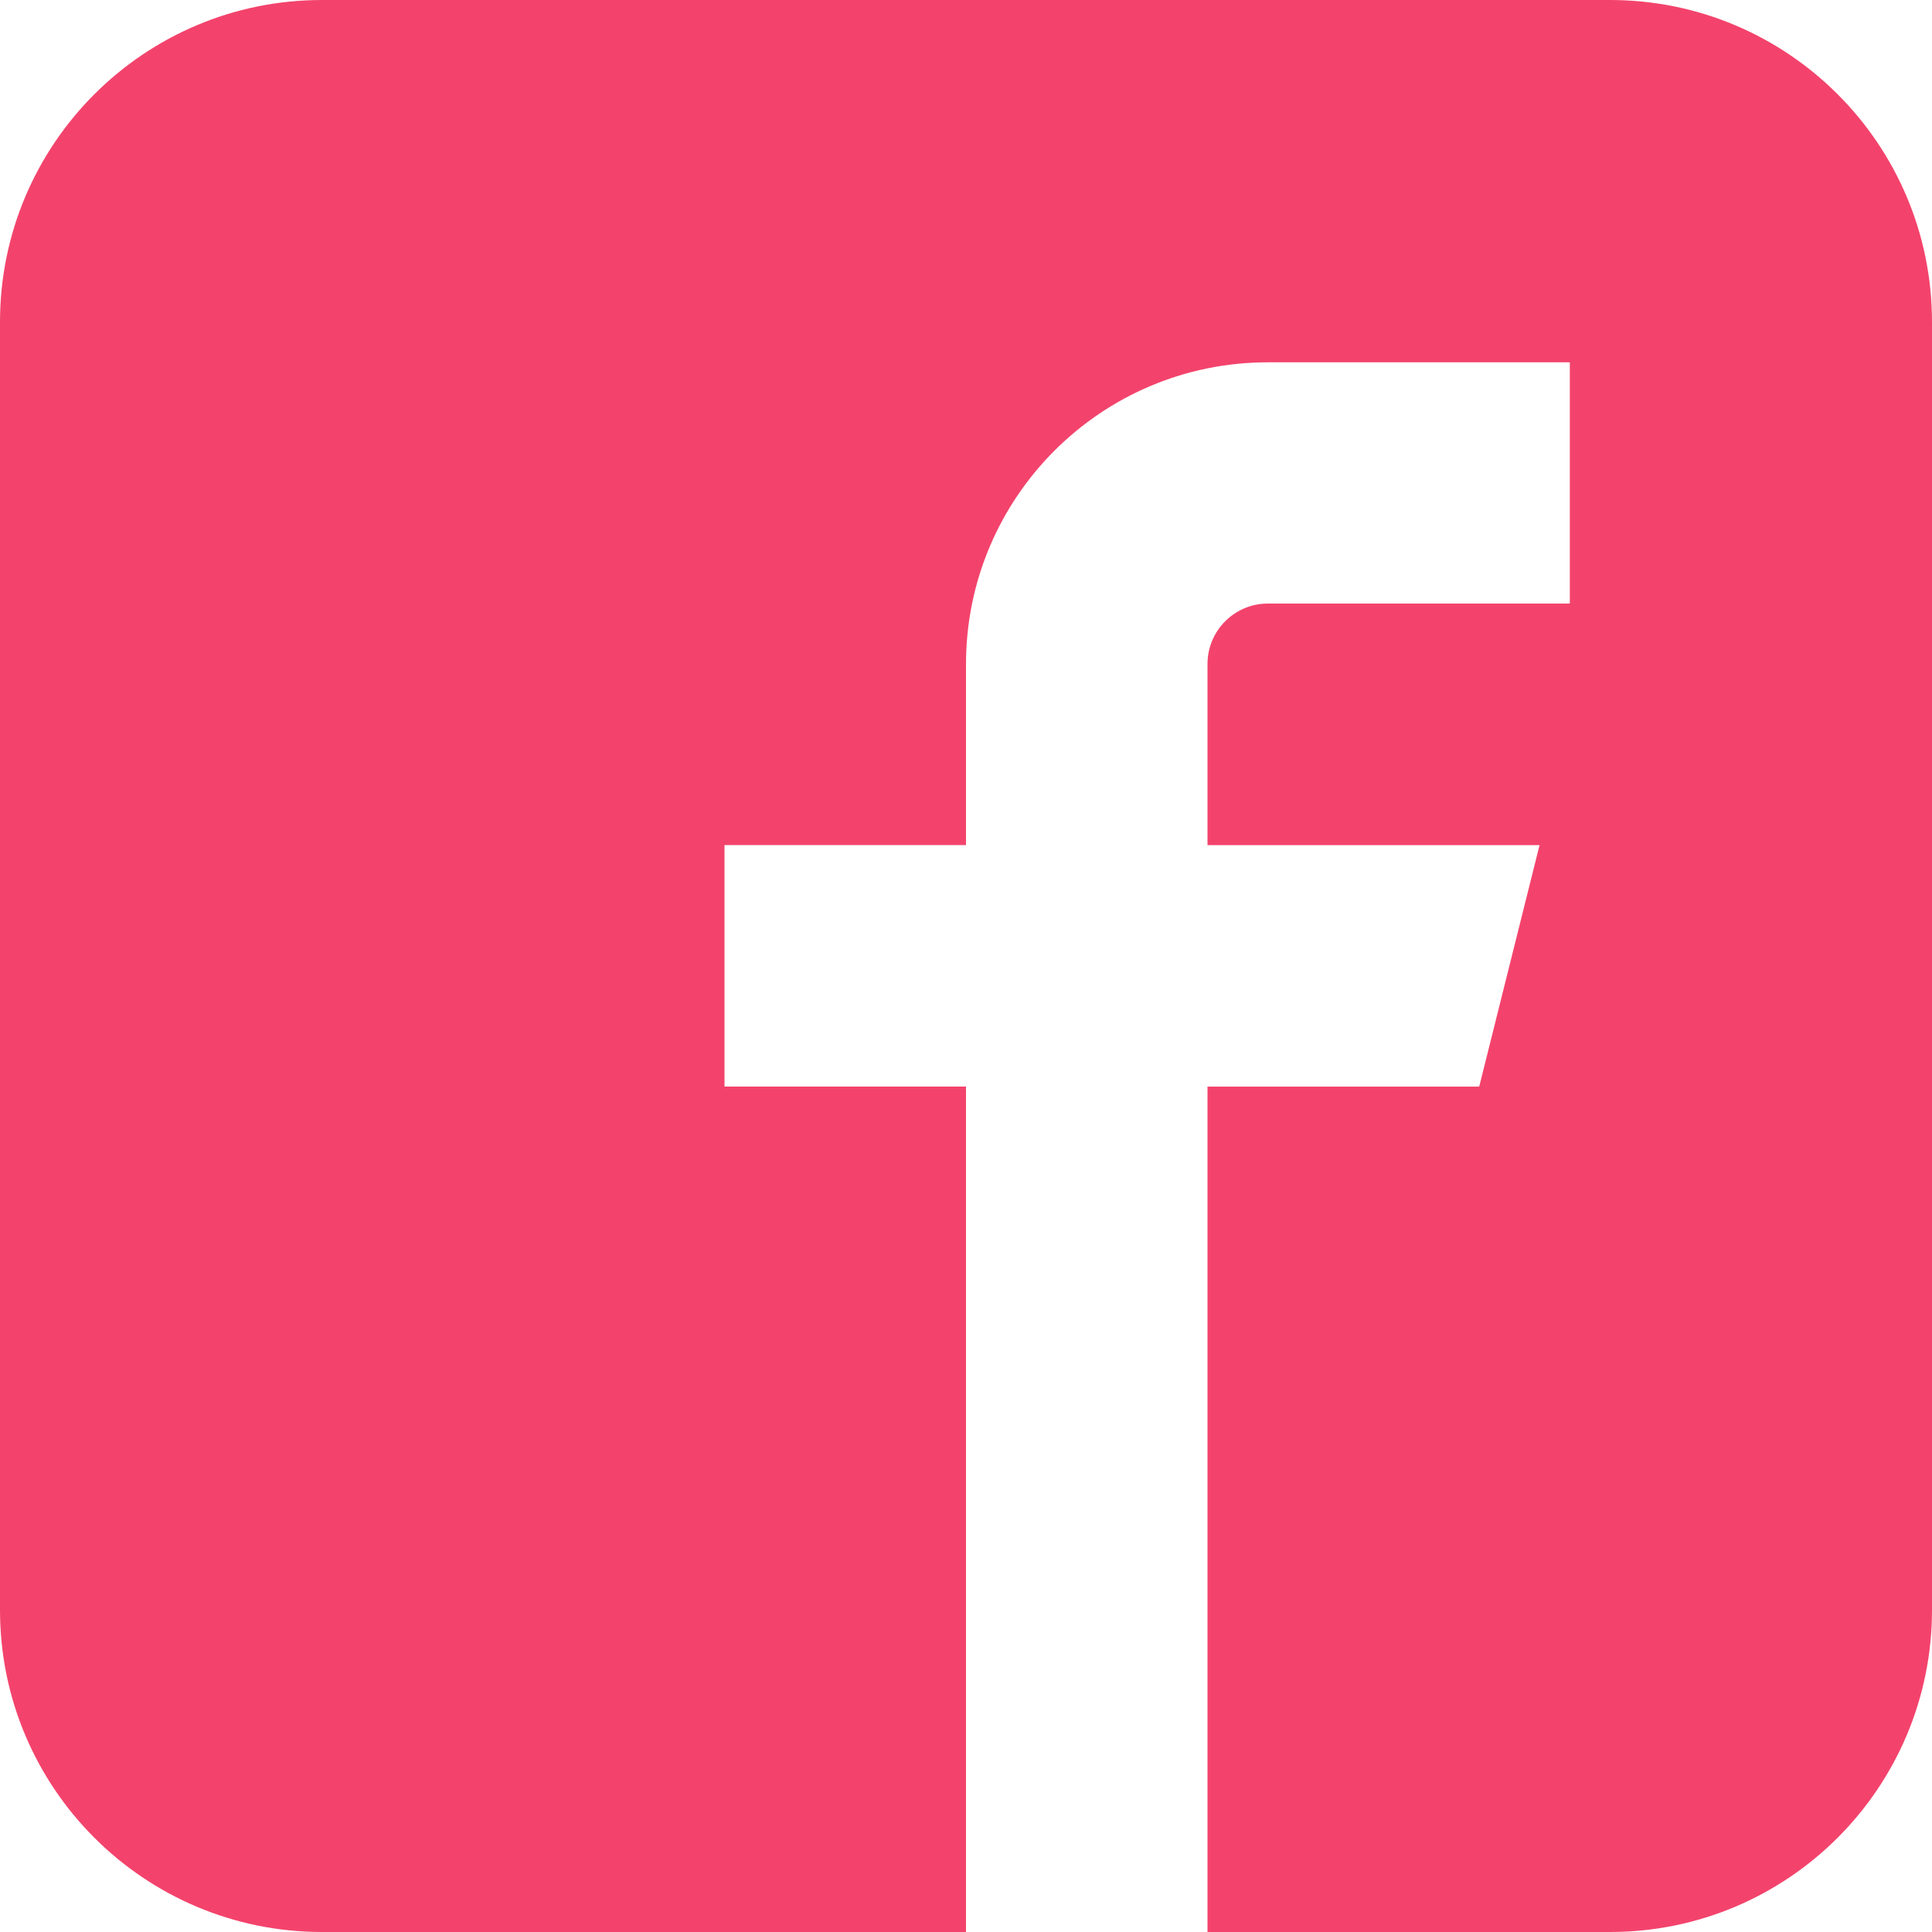
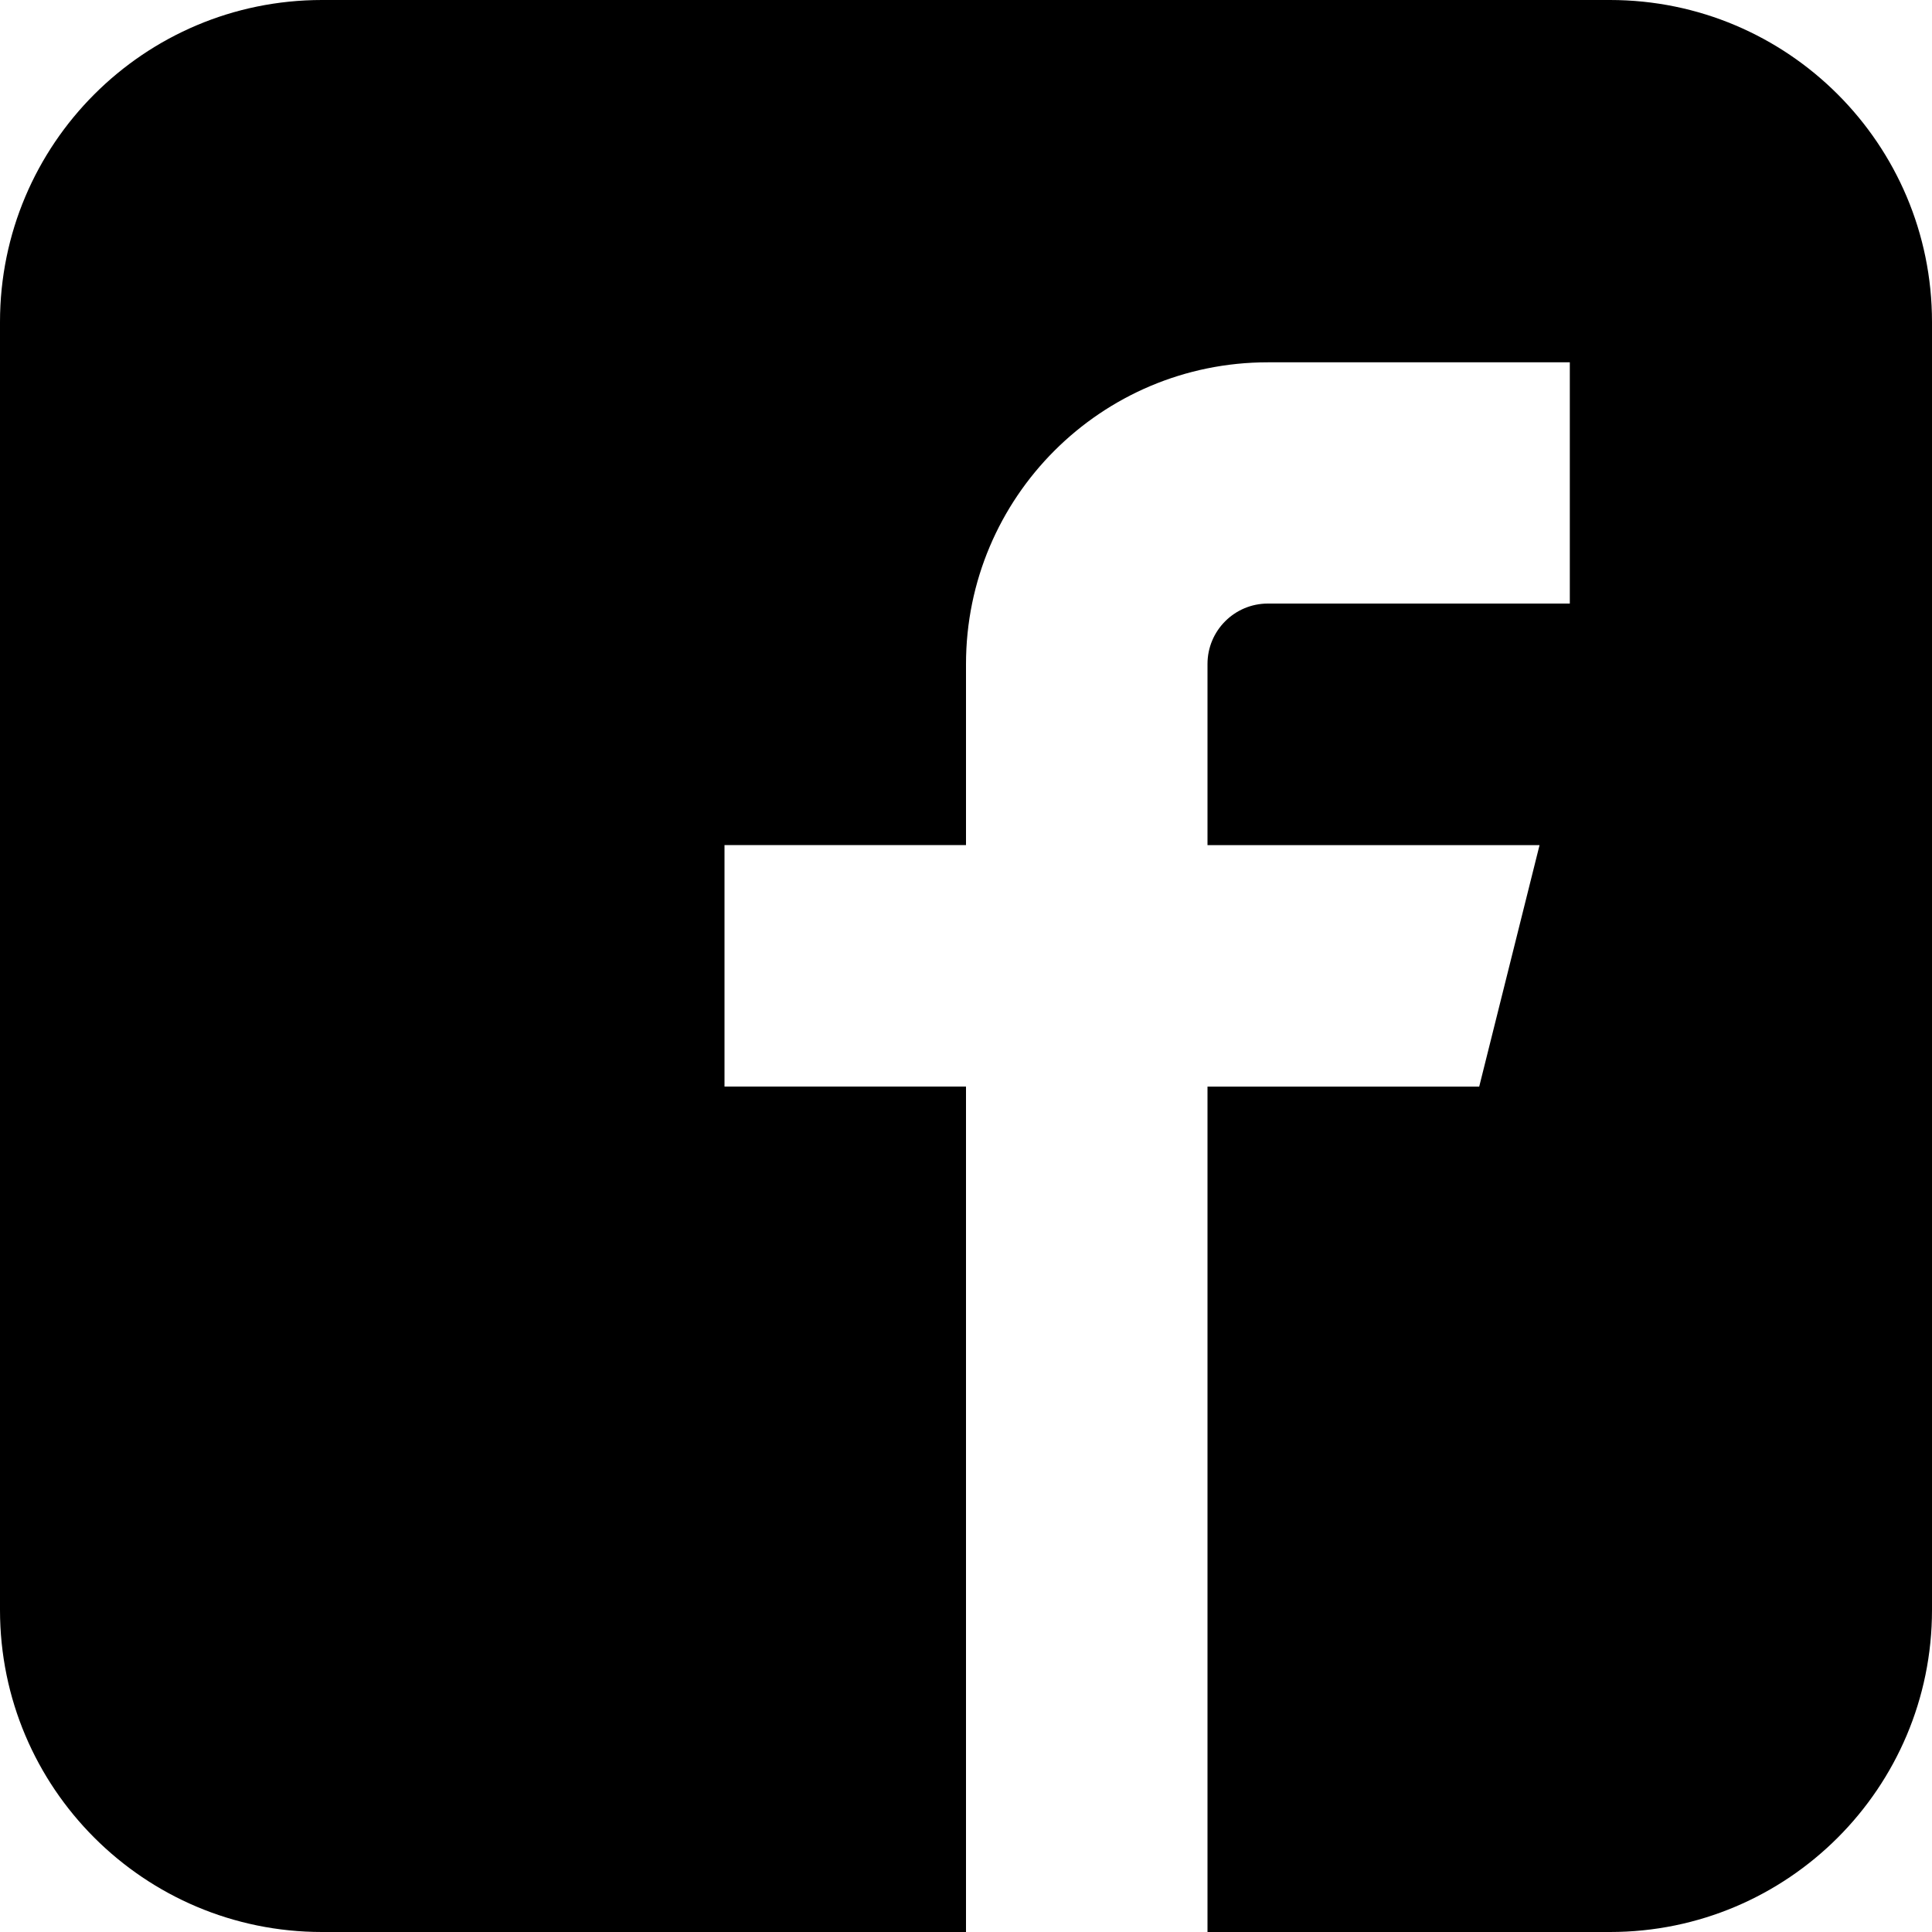
<svg xmlns="http://www.w3.org/2000/svg" viewBox="0 0 30 30">
-   <path d="M25 0H5a5 5 0 00-5 5v20a5 5 0 005 5h10V16.872h-3.75v-3.75H15v-2.809a4.687 4.687 0 014.688-4.687h4.688v3.746h-4.689a.938.938 0 00-.937.938v2.813h5.156l-.937 3.75H18.75V30H25a5 5 0 005-5V5a5 5 0 00-5-5z" fill="#f3436c" />
+   <path d="M25 0H5a5 5 0 00-5 5v20a5 5 0 005 5h10V16.872h-3.75v-3.75H15v-2.809a4.687 4.687 0 014.688-4.687h4.688v3.746h-4.689a.938.938 0 00-.937.938v2.813h5.156l-.937 3.75H18.75V30H25a5 5 0 005-5V5a5 5 0 00-5-5z" />
</svg>
